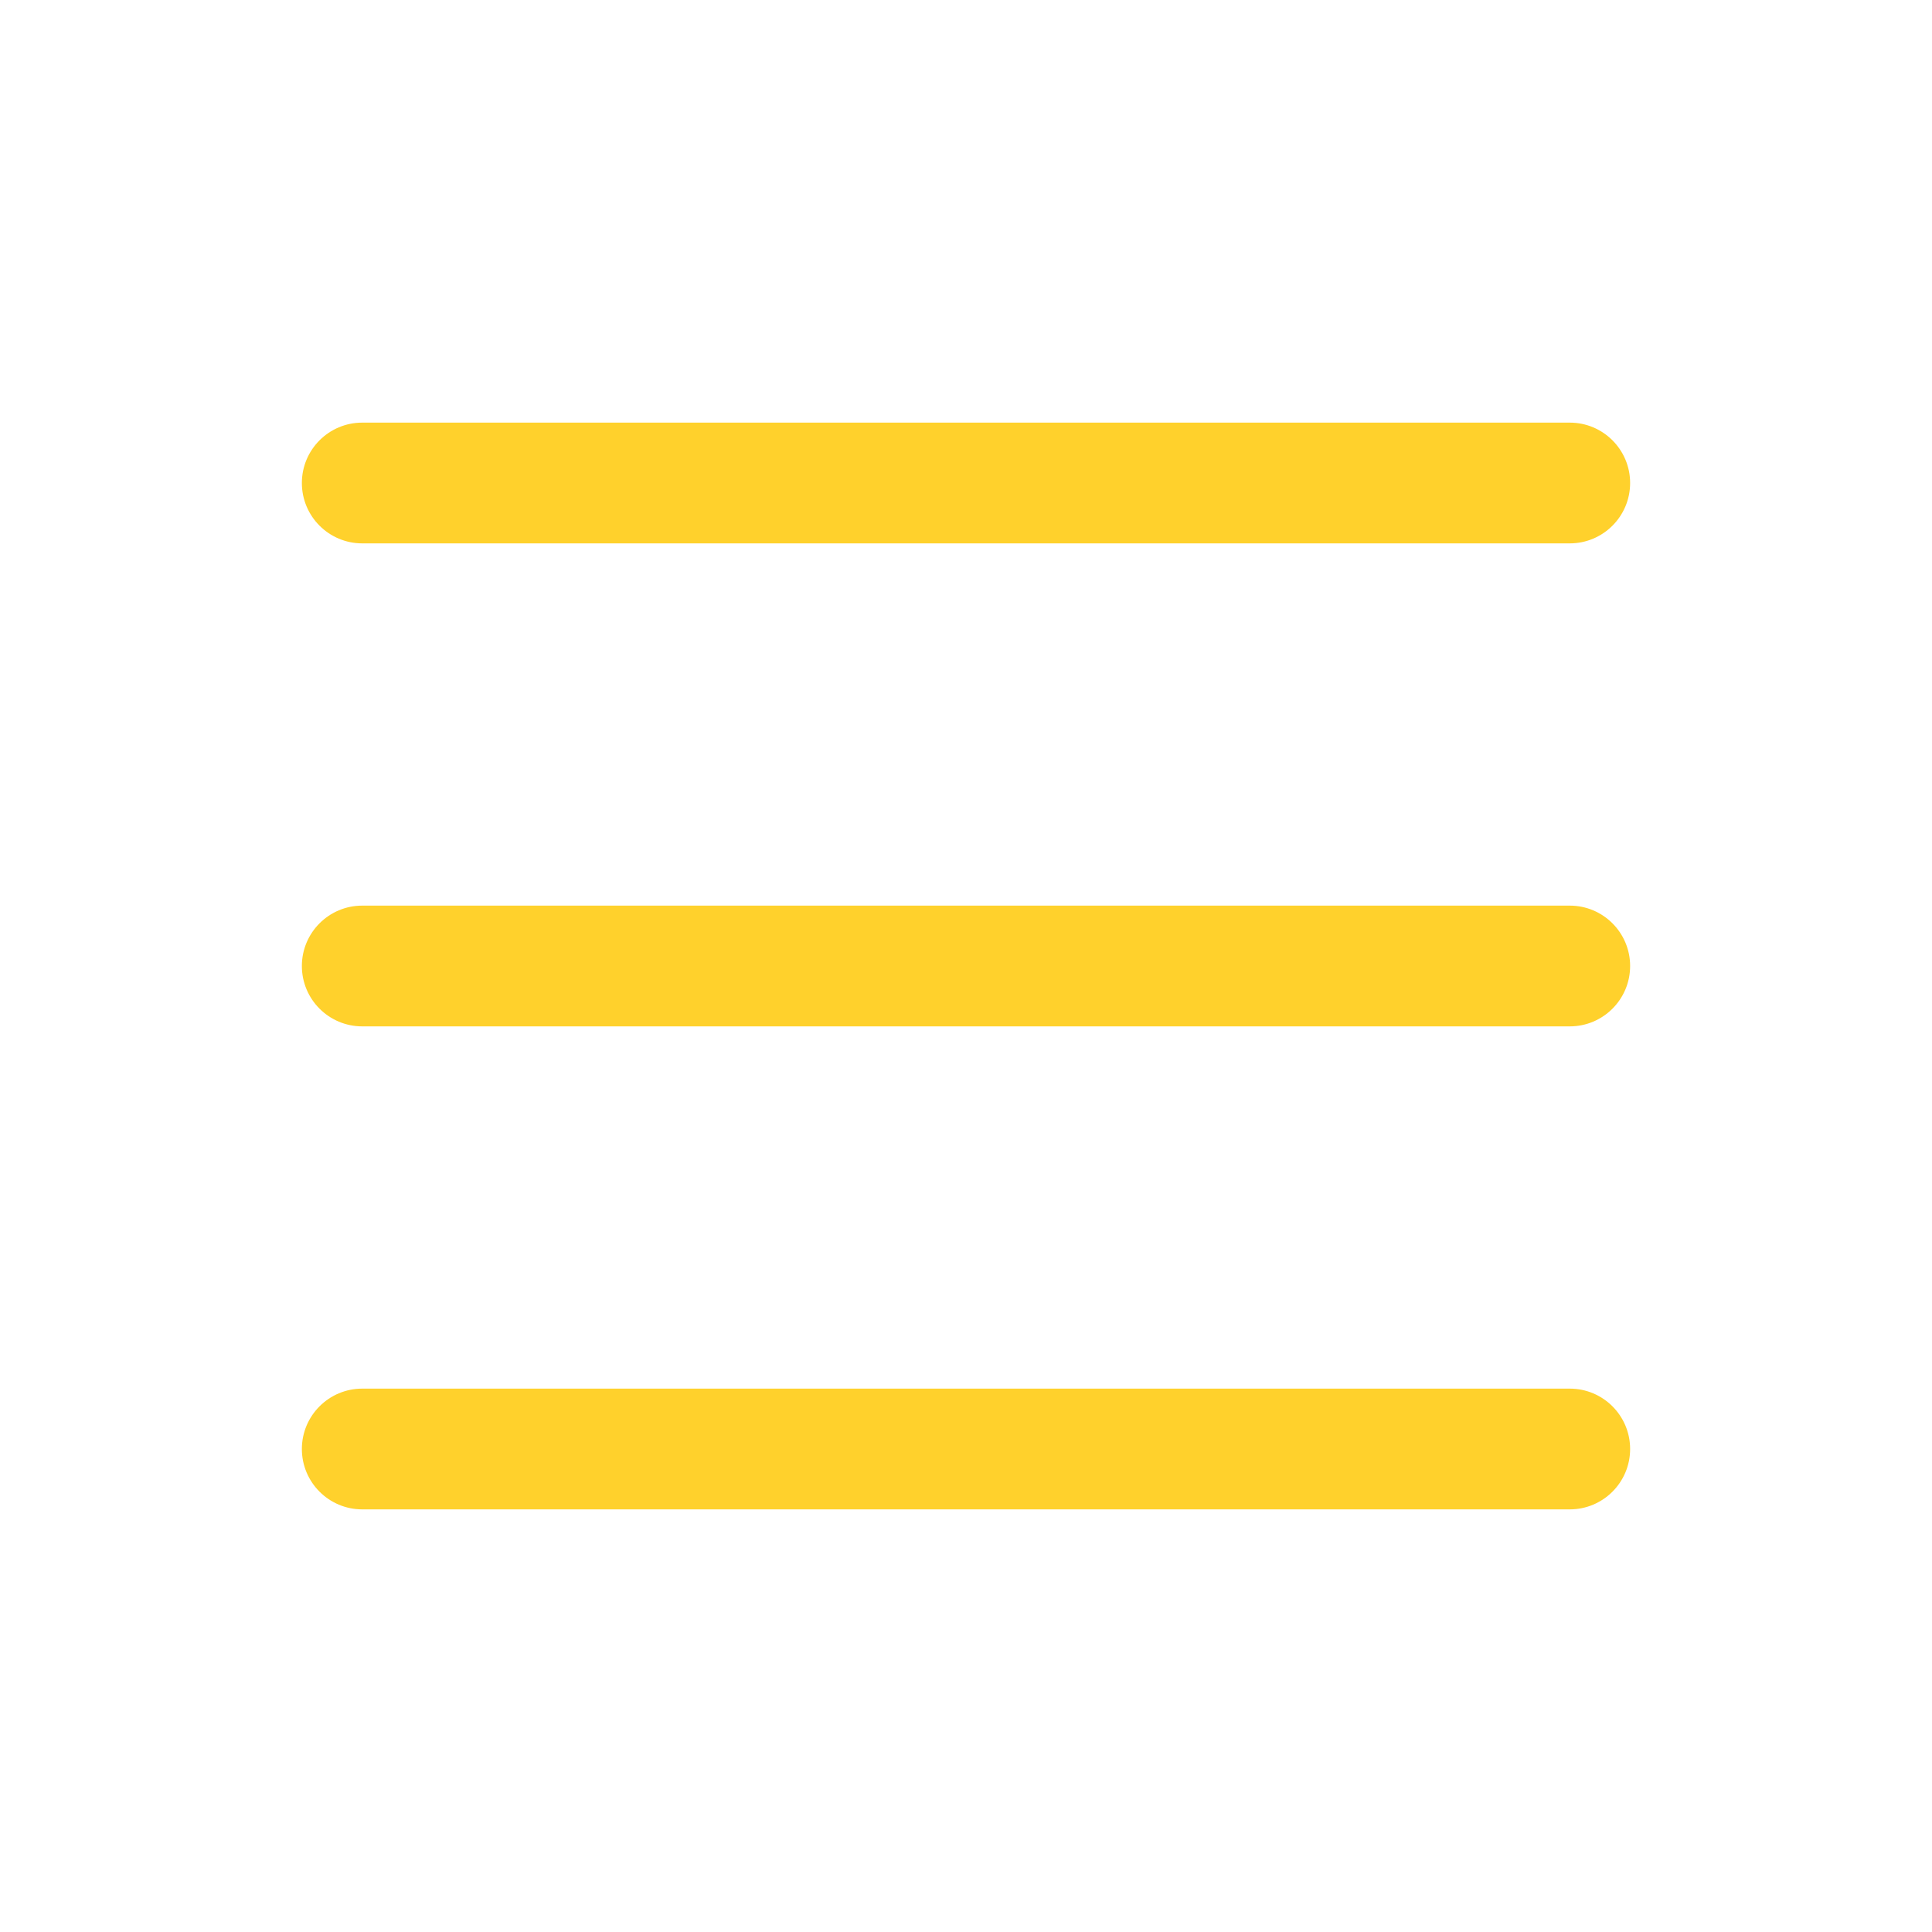
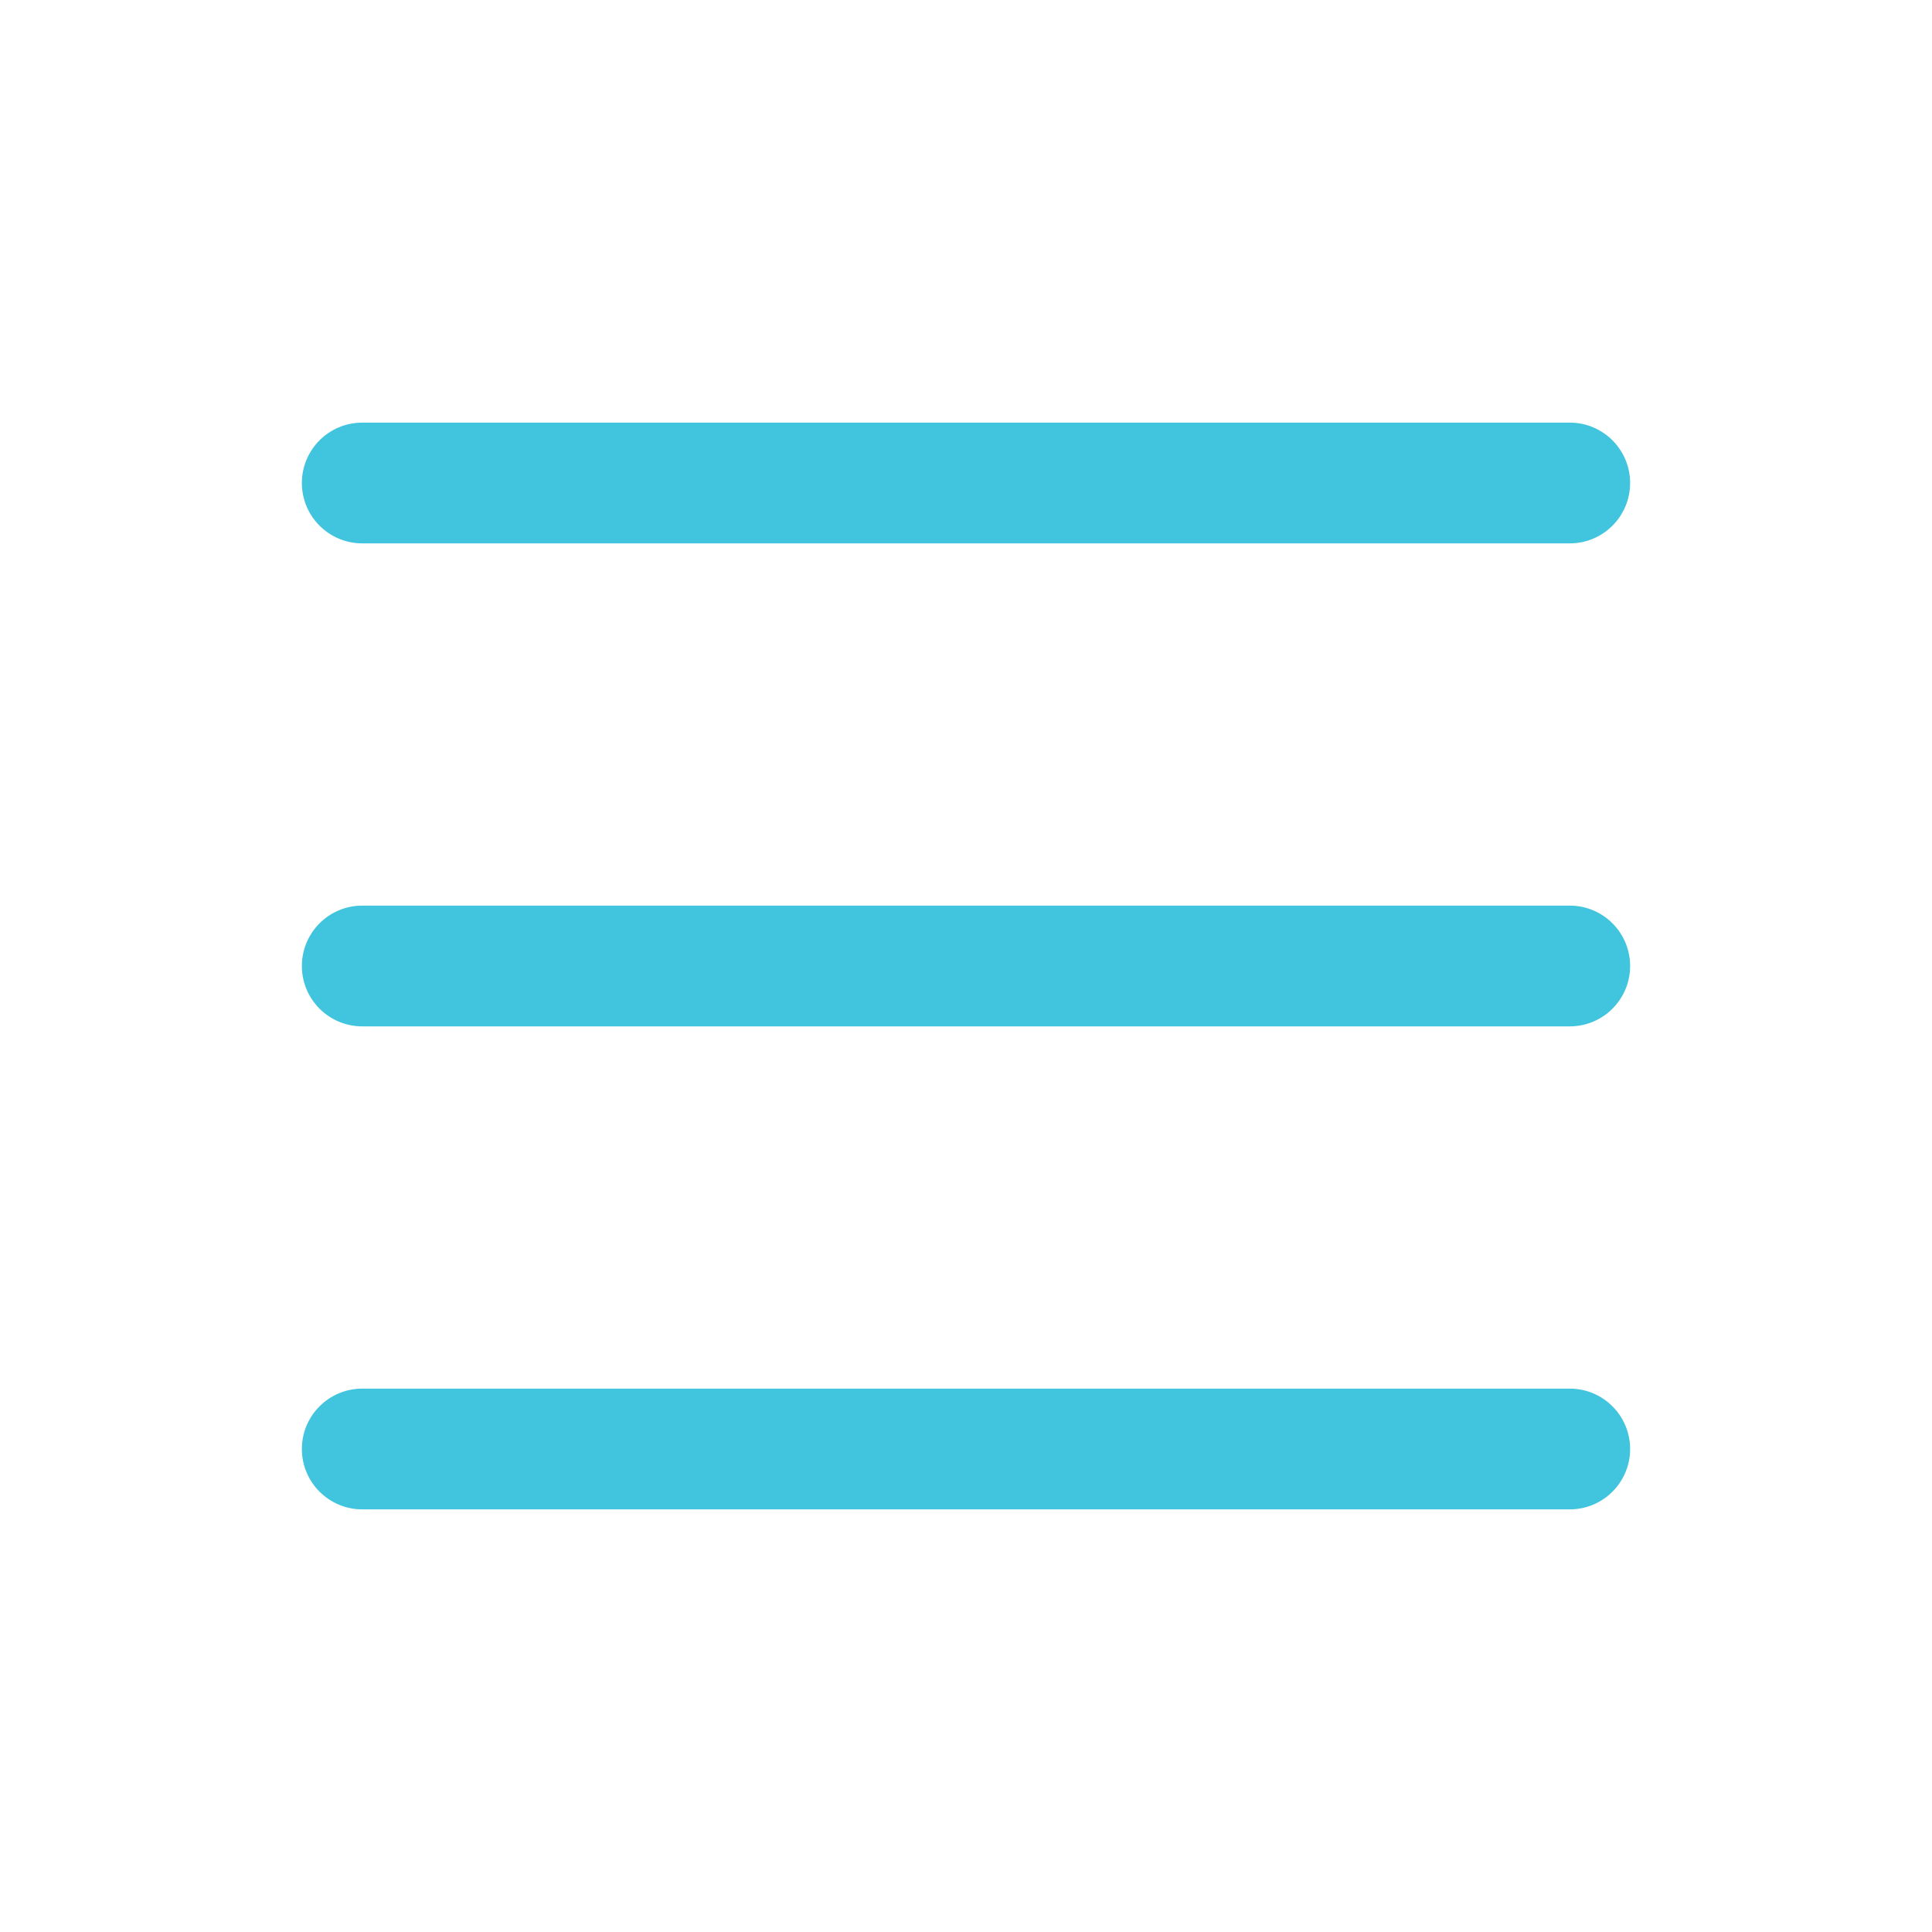
- <svg xmlns="http://www.w3.org/2000/svg" width="16" height="16" fill="#FFD12C" class="bi bi-list" viewBox="0 0 16 16">
+ <svg xmlns="http://www.w3.org/2000/svg" width="16" height="16" fill="#41C4DD" class="bi bi-list" viewBox="0 0 16 16">
  <path fill-rule="evenodd" d="M2.5 12a.5.5 0 0 1 .5-.5h10a.5.5 0 0 1 0 1H3a.5.5 0 0 1-.5-.5m0-4a.5.5 0 0 1 .5-.5h10a.5.5 0 0 1 0 1H3a.5.5 0 0 1-.5-.5m0-4a.5.5 0 0 1 .5-.5h10a.5.5 0 0 1 0 1H3a.5.5 0 0 1-.5-.5" />
</svg>
